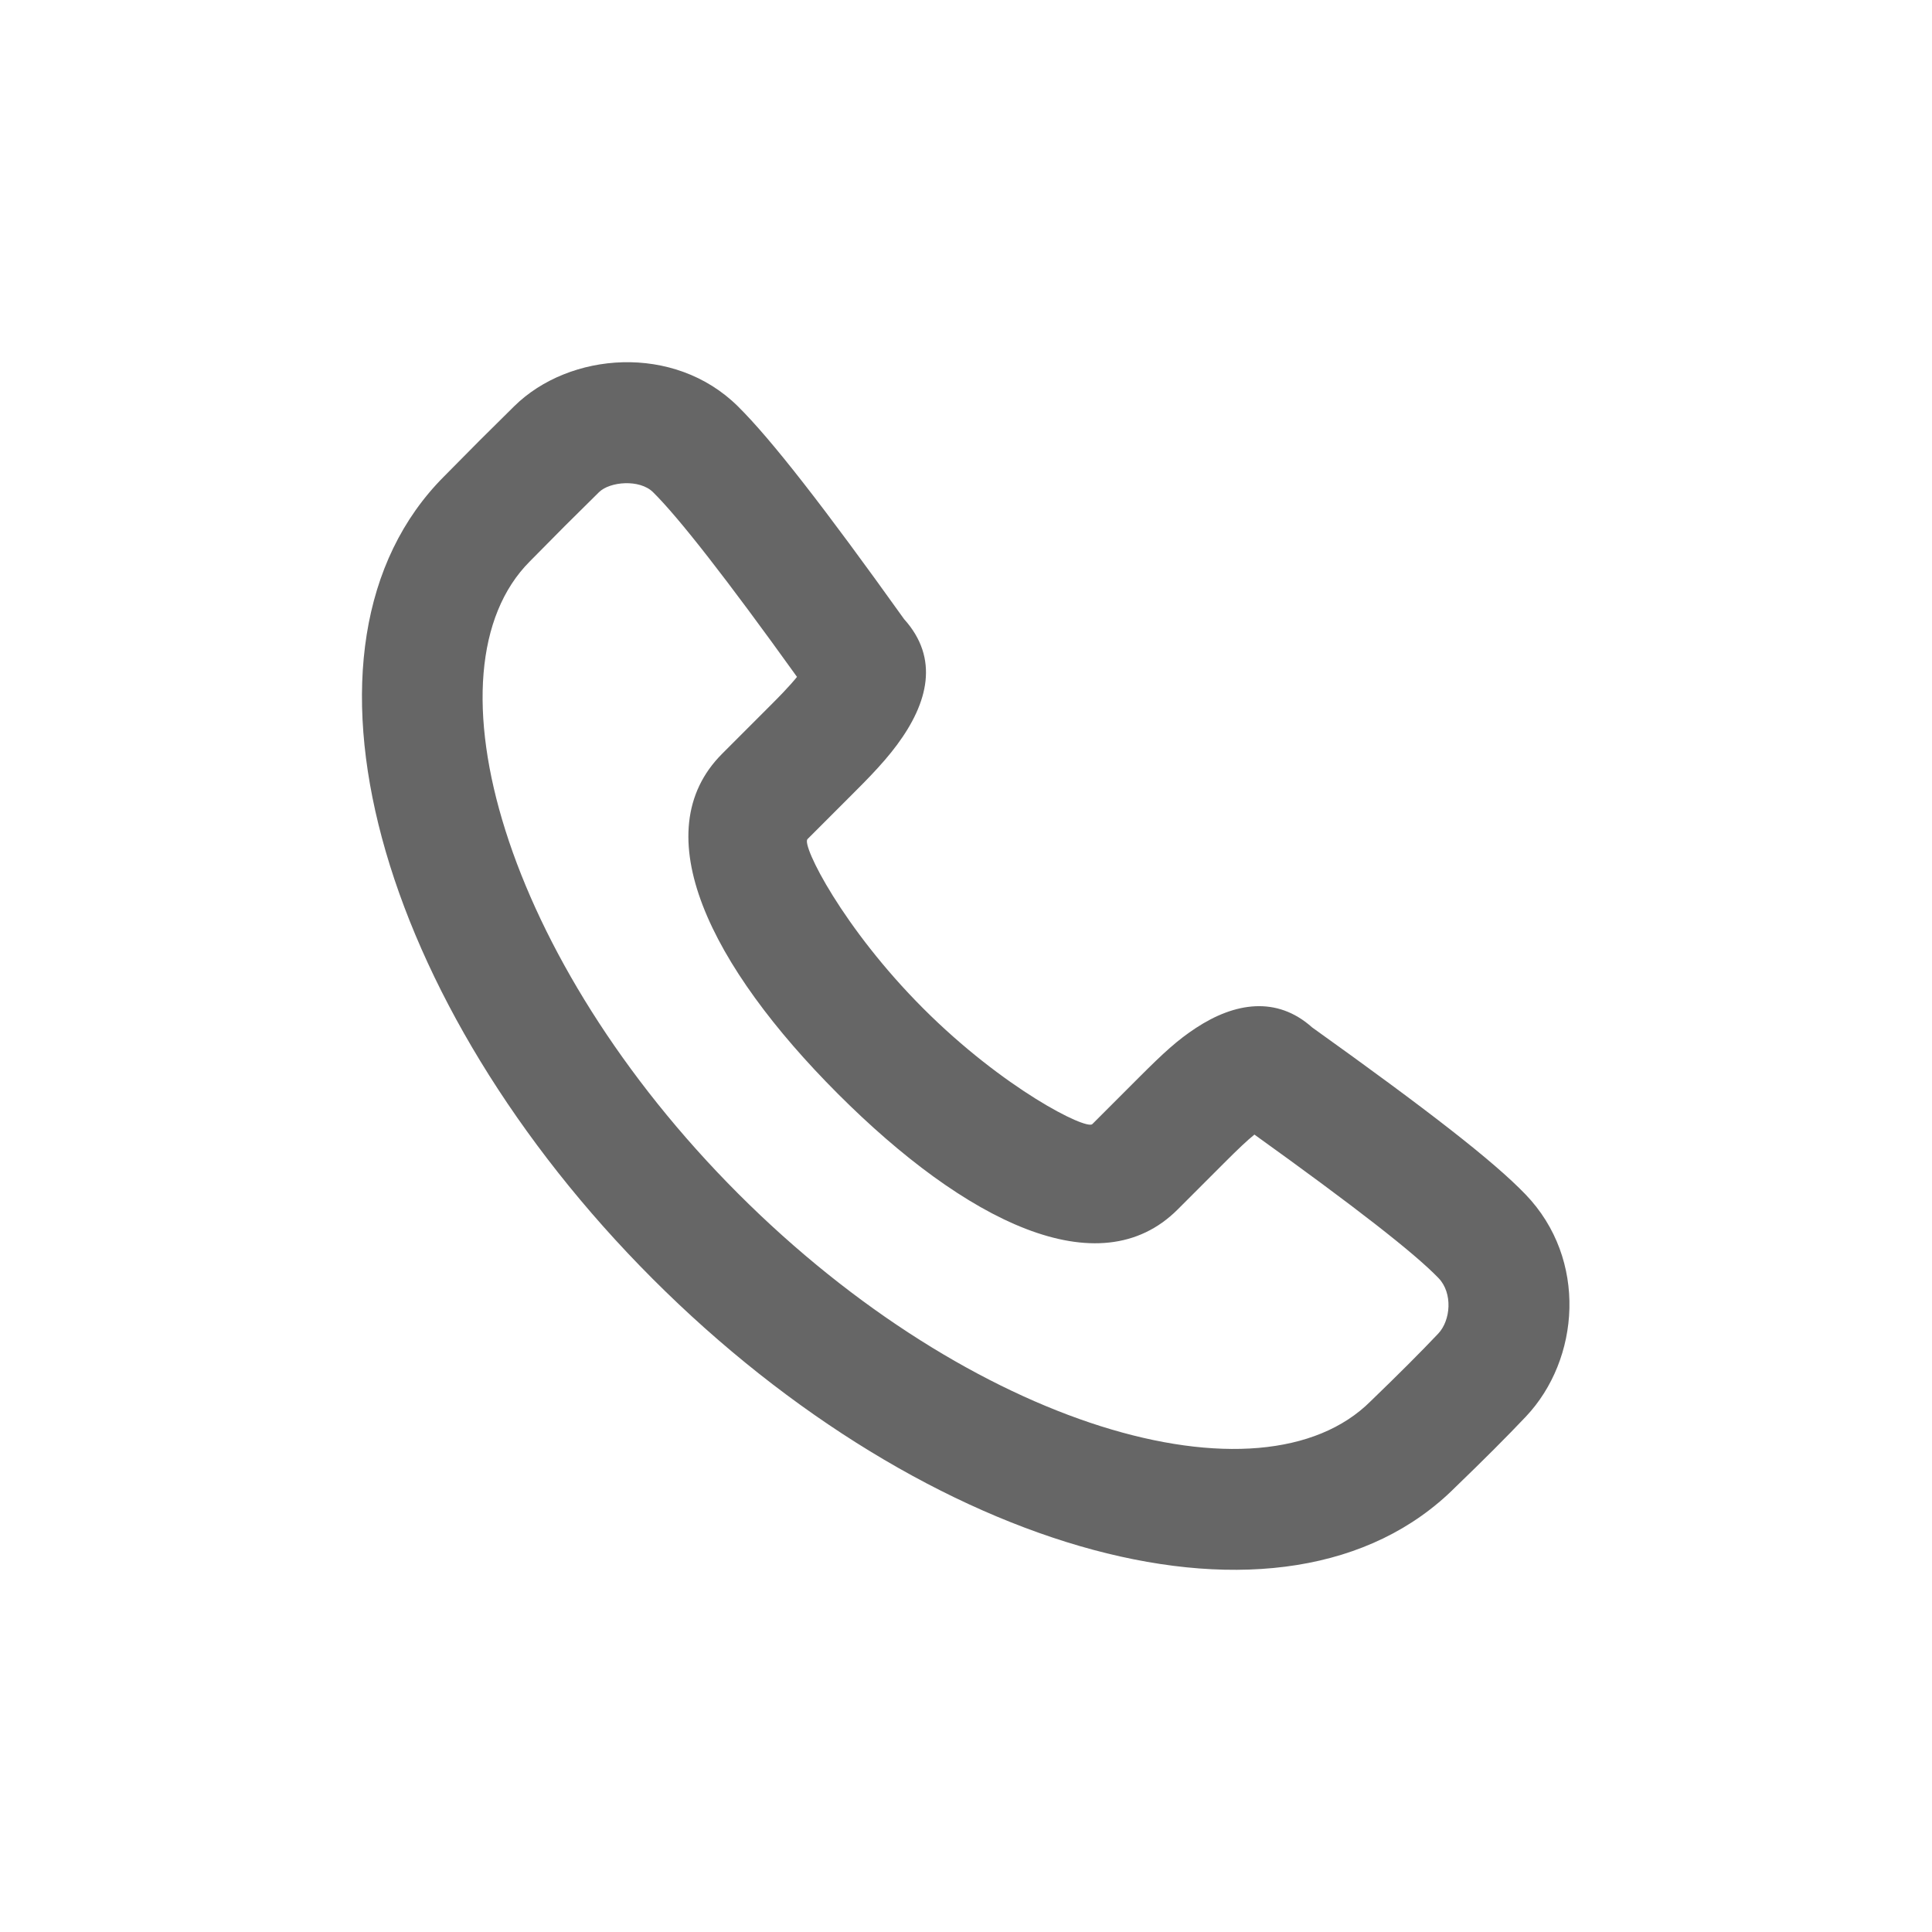
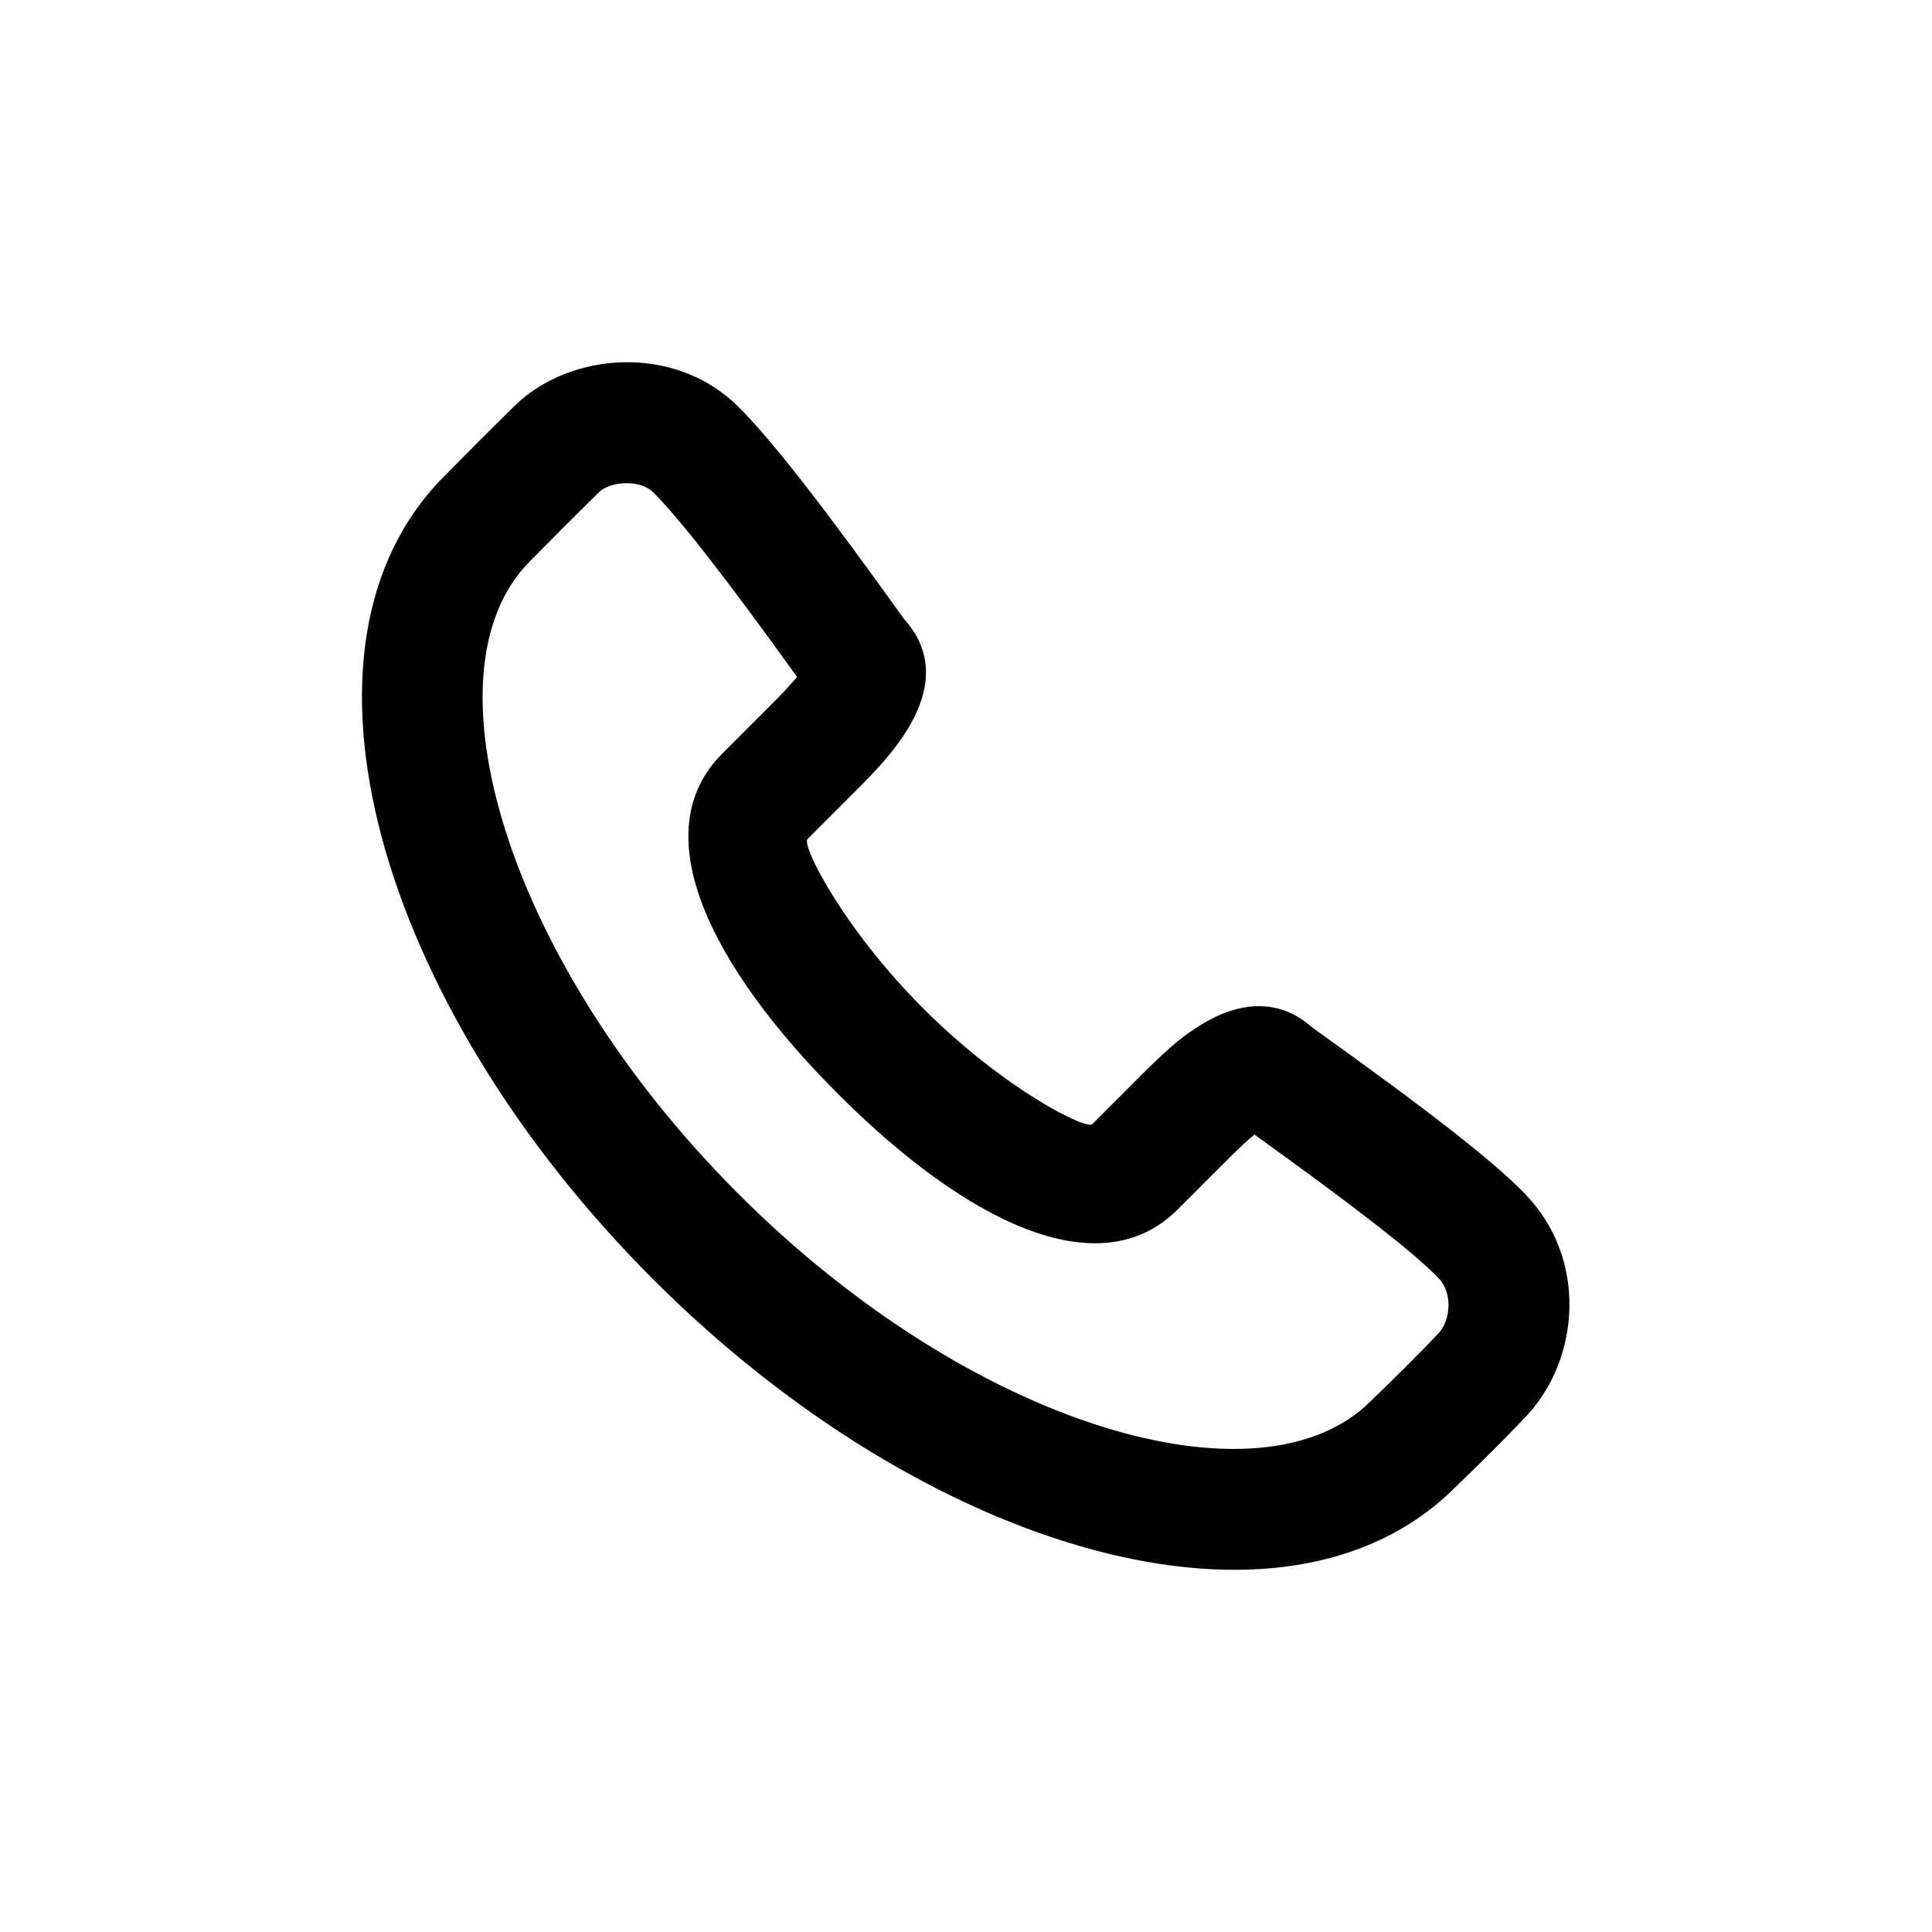
<svg xmlns="http://www.w3.org/2000/svg" width="200" height="200" viewBox="0 0 200 200" fill="none">
-   <g opacity="0.6">
+   <g opacity="1.0">
    <path fill-rule="evenodd" clip-rule="evenodd" d="M92.854 77.112C96.092 72.749 97.253 68.149 93.591 64.09C85.372 52.59 79.845 45.478 76.378 42.054C69.787 35.543 58.945 36.424 53.237 42.048C50.171 45.069 49.133 46.107 45.984 49.304C28.449 66.849 39.143 103.938 67.572 132.394C95.993 160.844 133.079 171.544 150.651 153.962C153.556 151.161 156.016 148.701 157.955 146.65C163.549 140.738 164.399 130.374 157.919 123.641C154.596 120.189 147.815 114.928 135.831 106.356C132.161 103.074 127.809 103.786 123.819 106.403C121.9 107.662 120.504 108.936 117.866 111.576L113.077 116.367C112.446 116.999 103.882 112.709 95.567 104.387C87.249 96.06 82.962 87.495 83.59 86.867C84.885 85.572 86.482 83.974 88.382 82.072C89.219 81.234 89.619 80.829 90.132 80.29C91.201 79.166 92.086 78.147 92.854 77.112ZM121.911 125.206L126.701 120.414C128.153 118.961 129.093 118.067 129.858 117.452C140.356 124.99 146.436 129.731 148.919 132.311C150.41 133.86 150.179 136.687 148.883 138.057C147.089 139.953 144.759 142.284 141.899 145.043C130.536 156.41 100.6 147.773 76.407 123.557C52.208 99.334 43.575 69.393 54.852 58.11C57.987 54.925 58.98 53.932 62.003 50.955C63.136 49.838 66.222 49.587 67.601 50.949C70.27 53.586 75.221 59.925 82.505 70.071C82.128 70.539 81.657 71.068 81.084 71.671C80.663 72.113 80.313 72.468 79.546 73.235C77.648 75.135 76.052 76.732 74.759 78.025C66.614 86.169 73.55 100.03 86.731 113.224C99.903 126.409 113.769 133.353 121.911 125.206Z" fill="black" />
  </g>
</svg>
